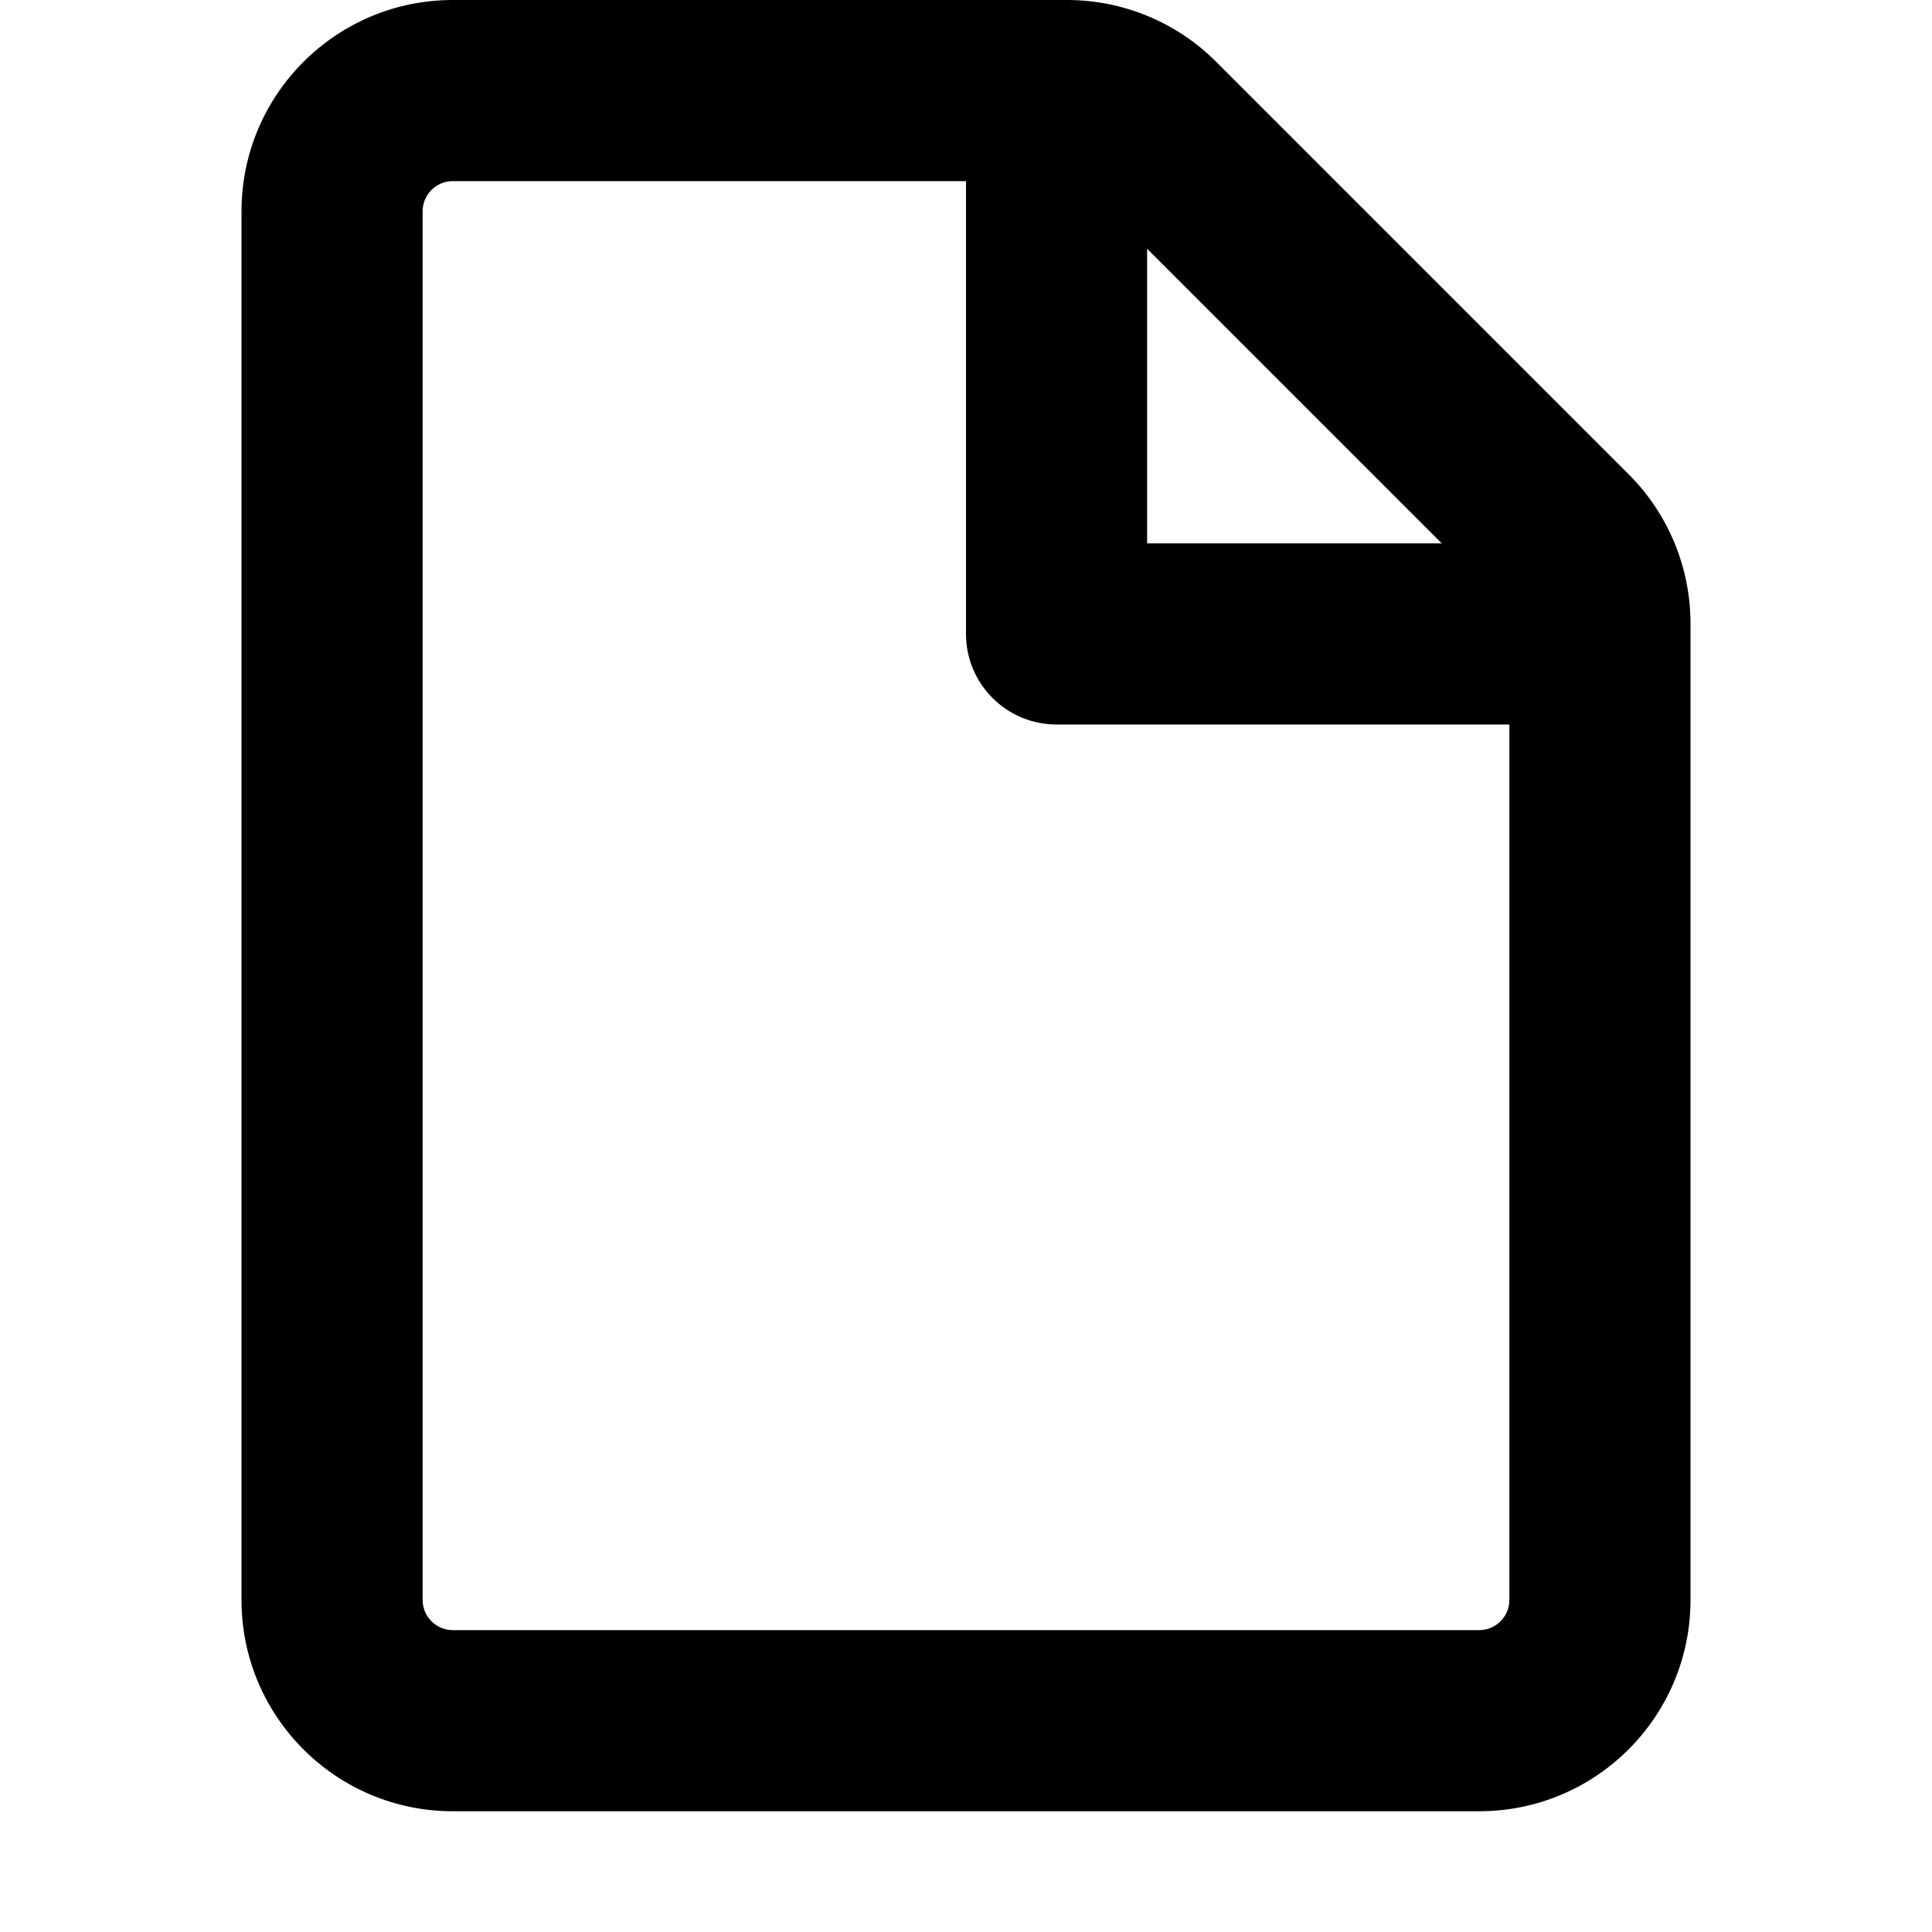
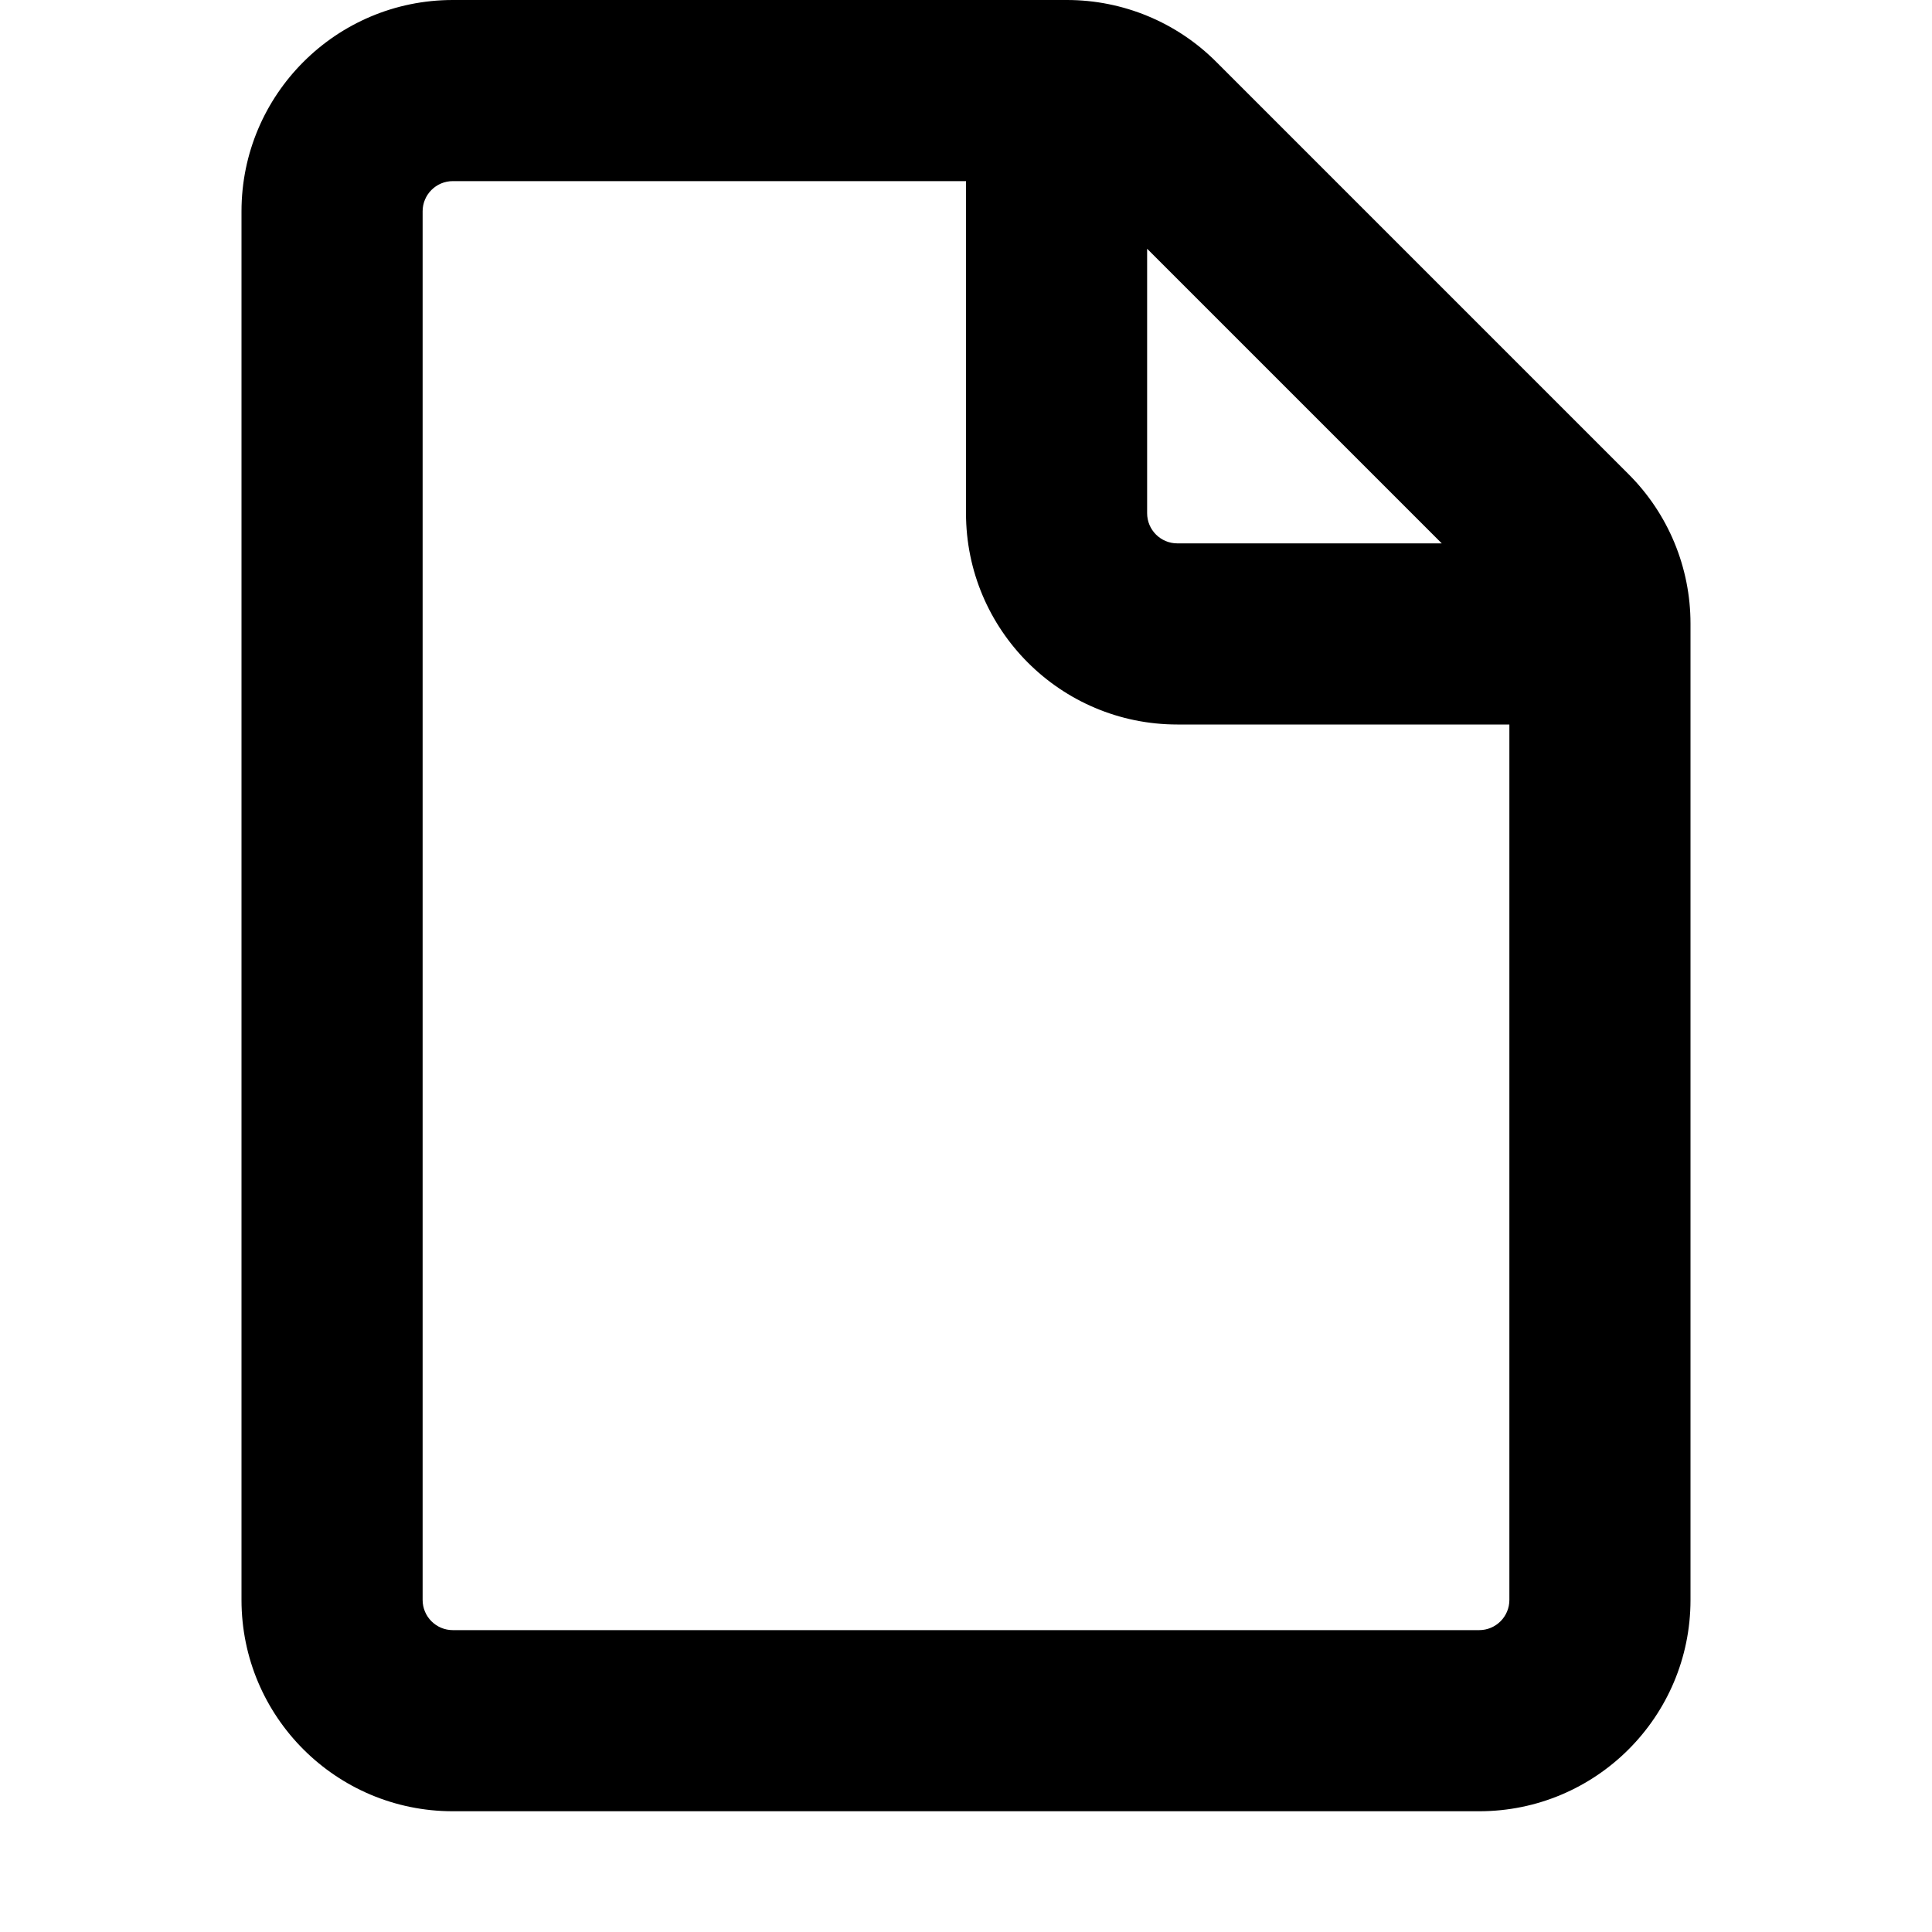
<svg xmlns="http://www.w3.org/2000/svg" width="16" height="16" viewBox="0 0 16 16">
-   <path fill-rule="evenodd" clip-rule="evenodd" d="M3.75 1.5a.25.25 0 00-.25.25v11.5c0 .138.112.25.25.25h8.5a.25.25 0 00.25-.25V6H8.75A.75.75 0 018 5.25V1.5H3.75zm5.75.56V4.5h2.44L9.5 2.06zM2 1.75C2 .784 2.784 0 3.75 0h5.086c.464 0 .909.184 1.237.513l3.414 3.414c.329.328.513.773.513 1.237v8.086A1.75 1.75 0 0112.25 15h-8.5A1.75 1.75 0 012 13.25V1.75z" />
+   <path fill-rule="evenodd" clip-rule="evenodd" d="M3.75 1.5a.25.25 0 00-.25.25v11.5c0 .138.112.25.25.25h8.5a.25.25 0 00.25-.25V6H9.75A1.75 1.75 0 018 4.25V1.5H3.75zm5.75.56v2.19c0 .138.112.25.25.25h2.19L9.5 2.06zM2 1.75C2 .784 2.784 0 3.75 0h5.086c.464 0 .909.184 1.237.513l3.414 3.414c.329.328.513.773.513 1.237v8.086A1.75 1.75 0 0112.25 15h-8.5A1.75 1.75 0 012 13.25V1.75z" />
</svg>
